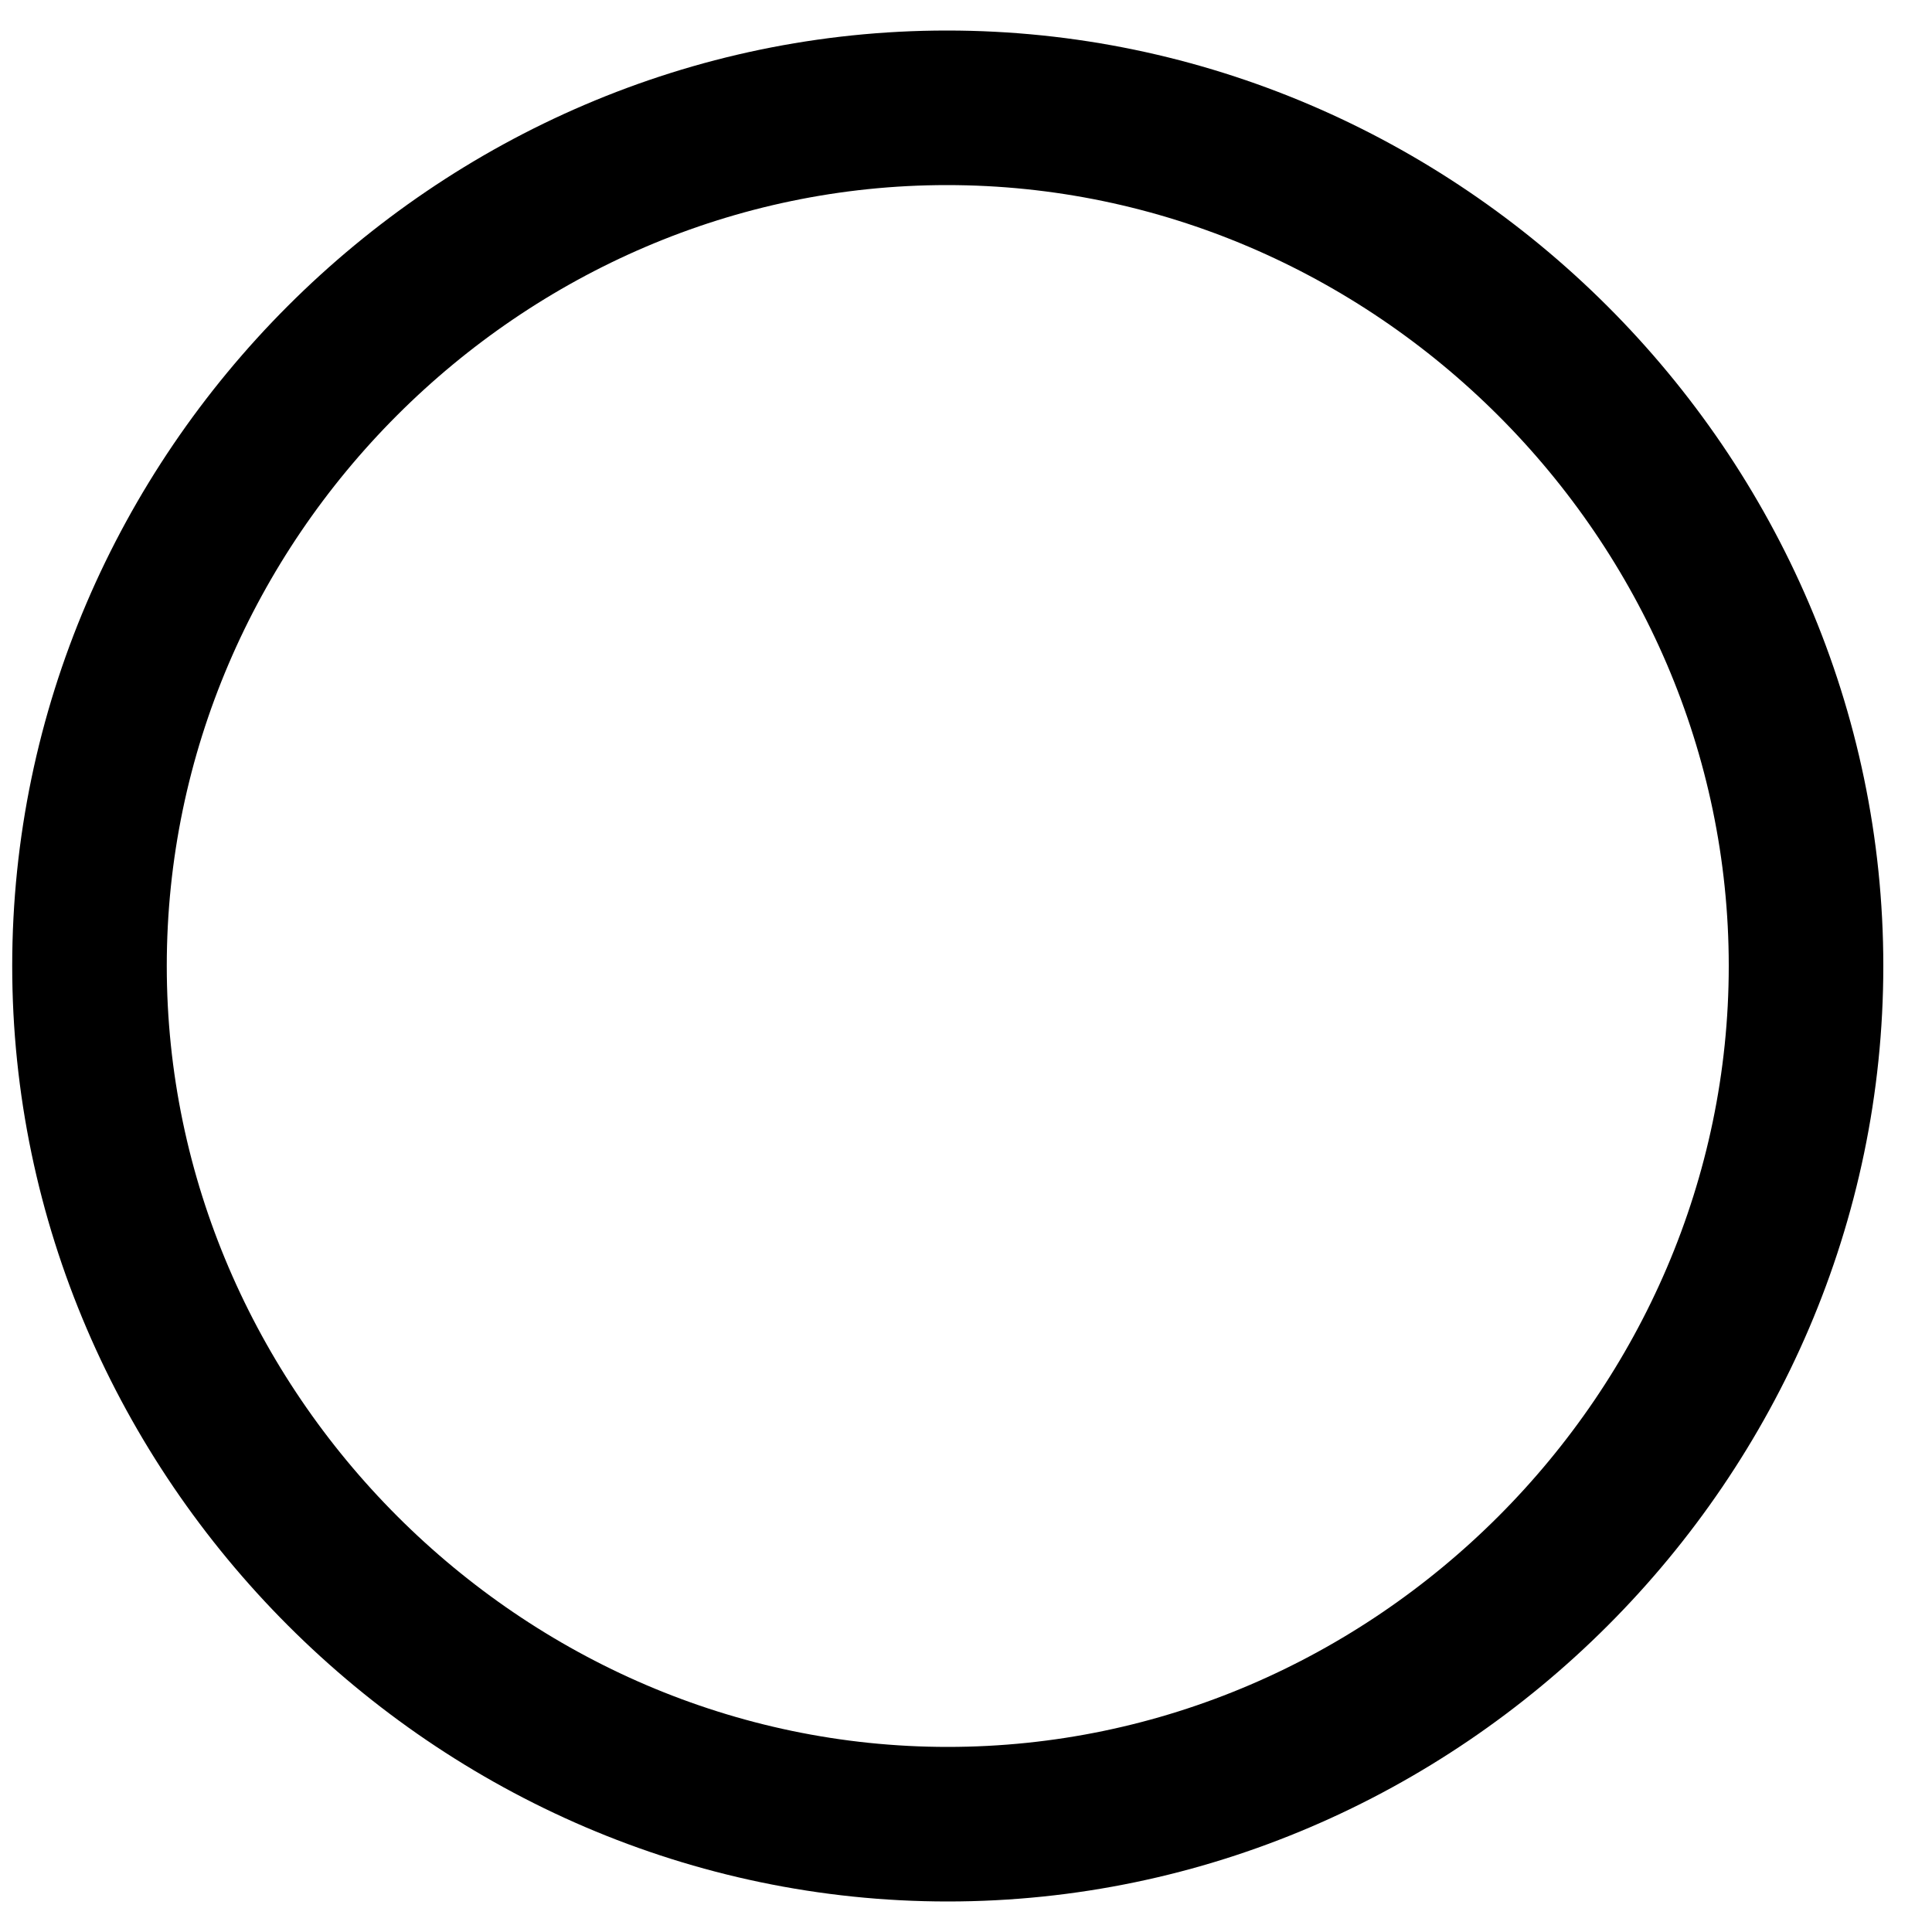
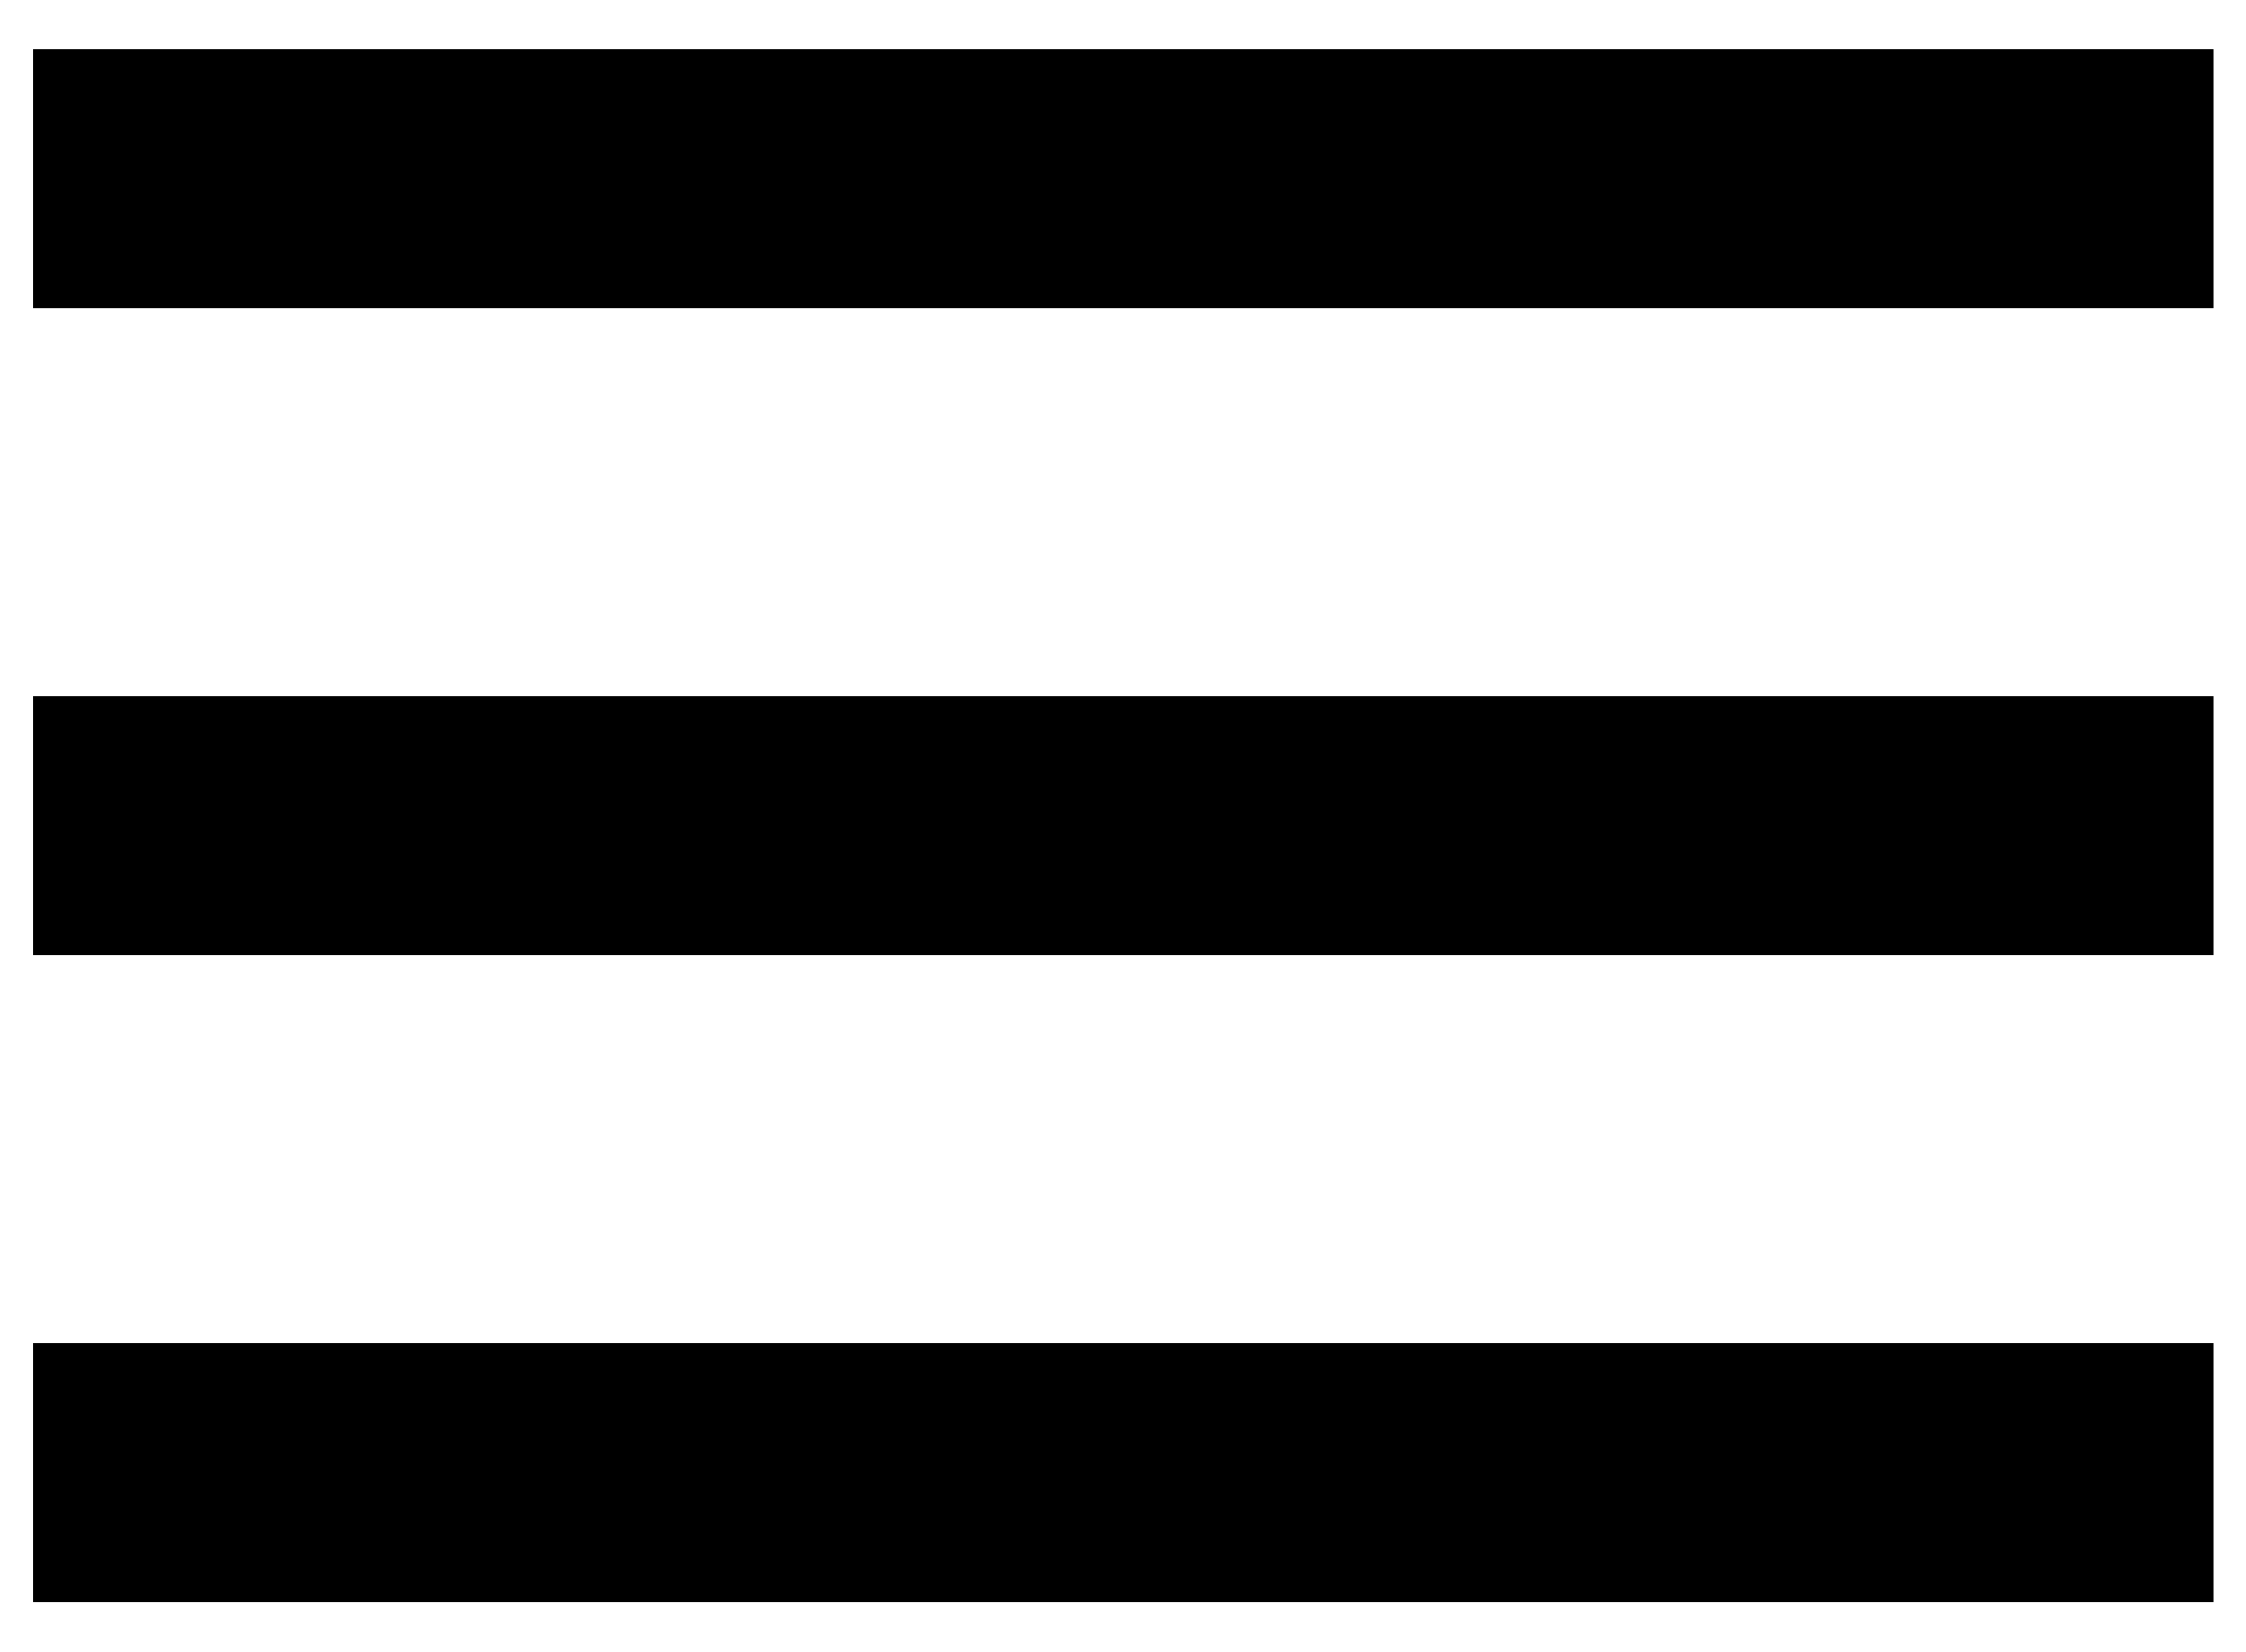
- <svg xmlns="http://www.w3.org/2000/svg" width="25" height="25" viewBox="0 0 25 25" fill="none">
-   <path d="M23.37 12.499C23.37 18.57 18.343 23.605 12.263 23.605C6.195 23.605 1.158 18.569 1.158 12.499C1.158 6.42 6.186 1.395 12.254 1.395C18.334 1.395 23.37 6.421 23.37 12.499Z" stroke="black" stroke-width="2" />
+ <svg xmlns="http://www.w3.org/2000/svg" width="34" height="25" viewBox="0 0 34 25" fill="none">
+   <path d="M0.504 24.25H33.504V20.333H0.504V24.25ZM0.504 14.458H33.504V10.542H0.504V14.458ZM0.504 0.75V4.667H33.504V0.75H0.504Z" fill="black" />
</svg>
